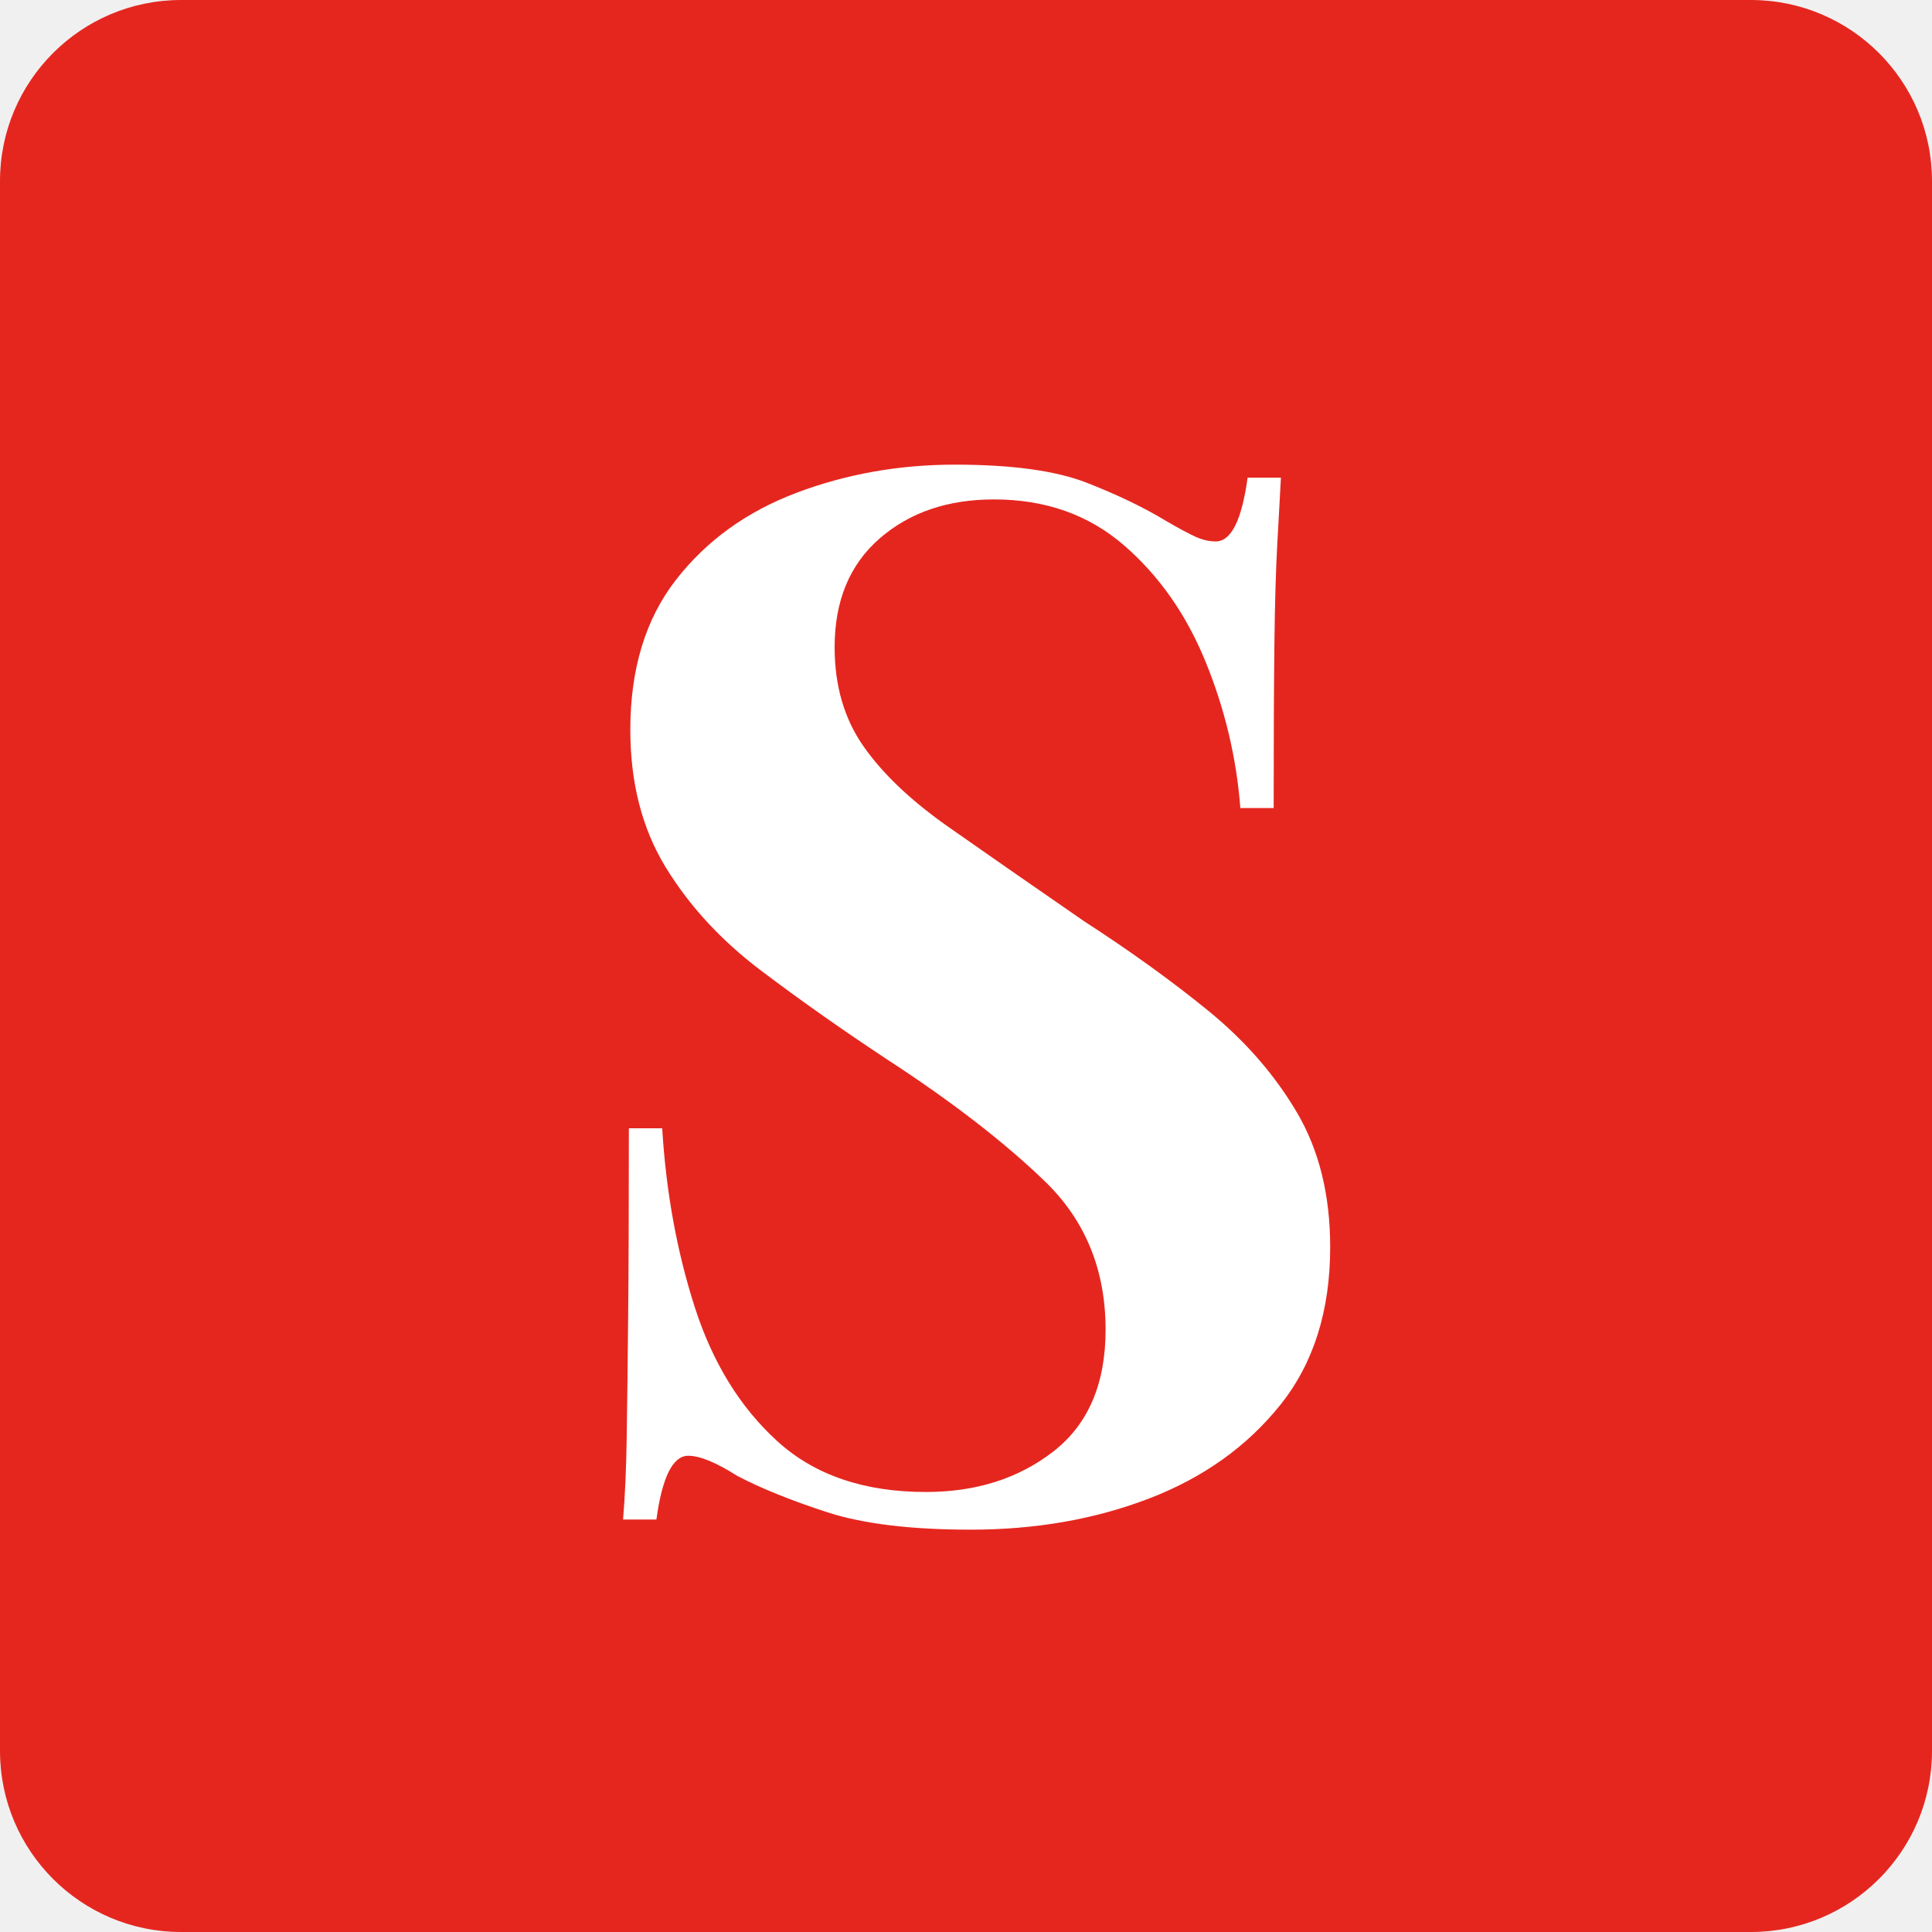
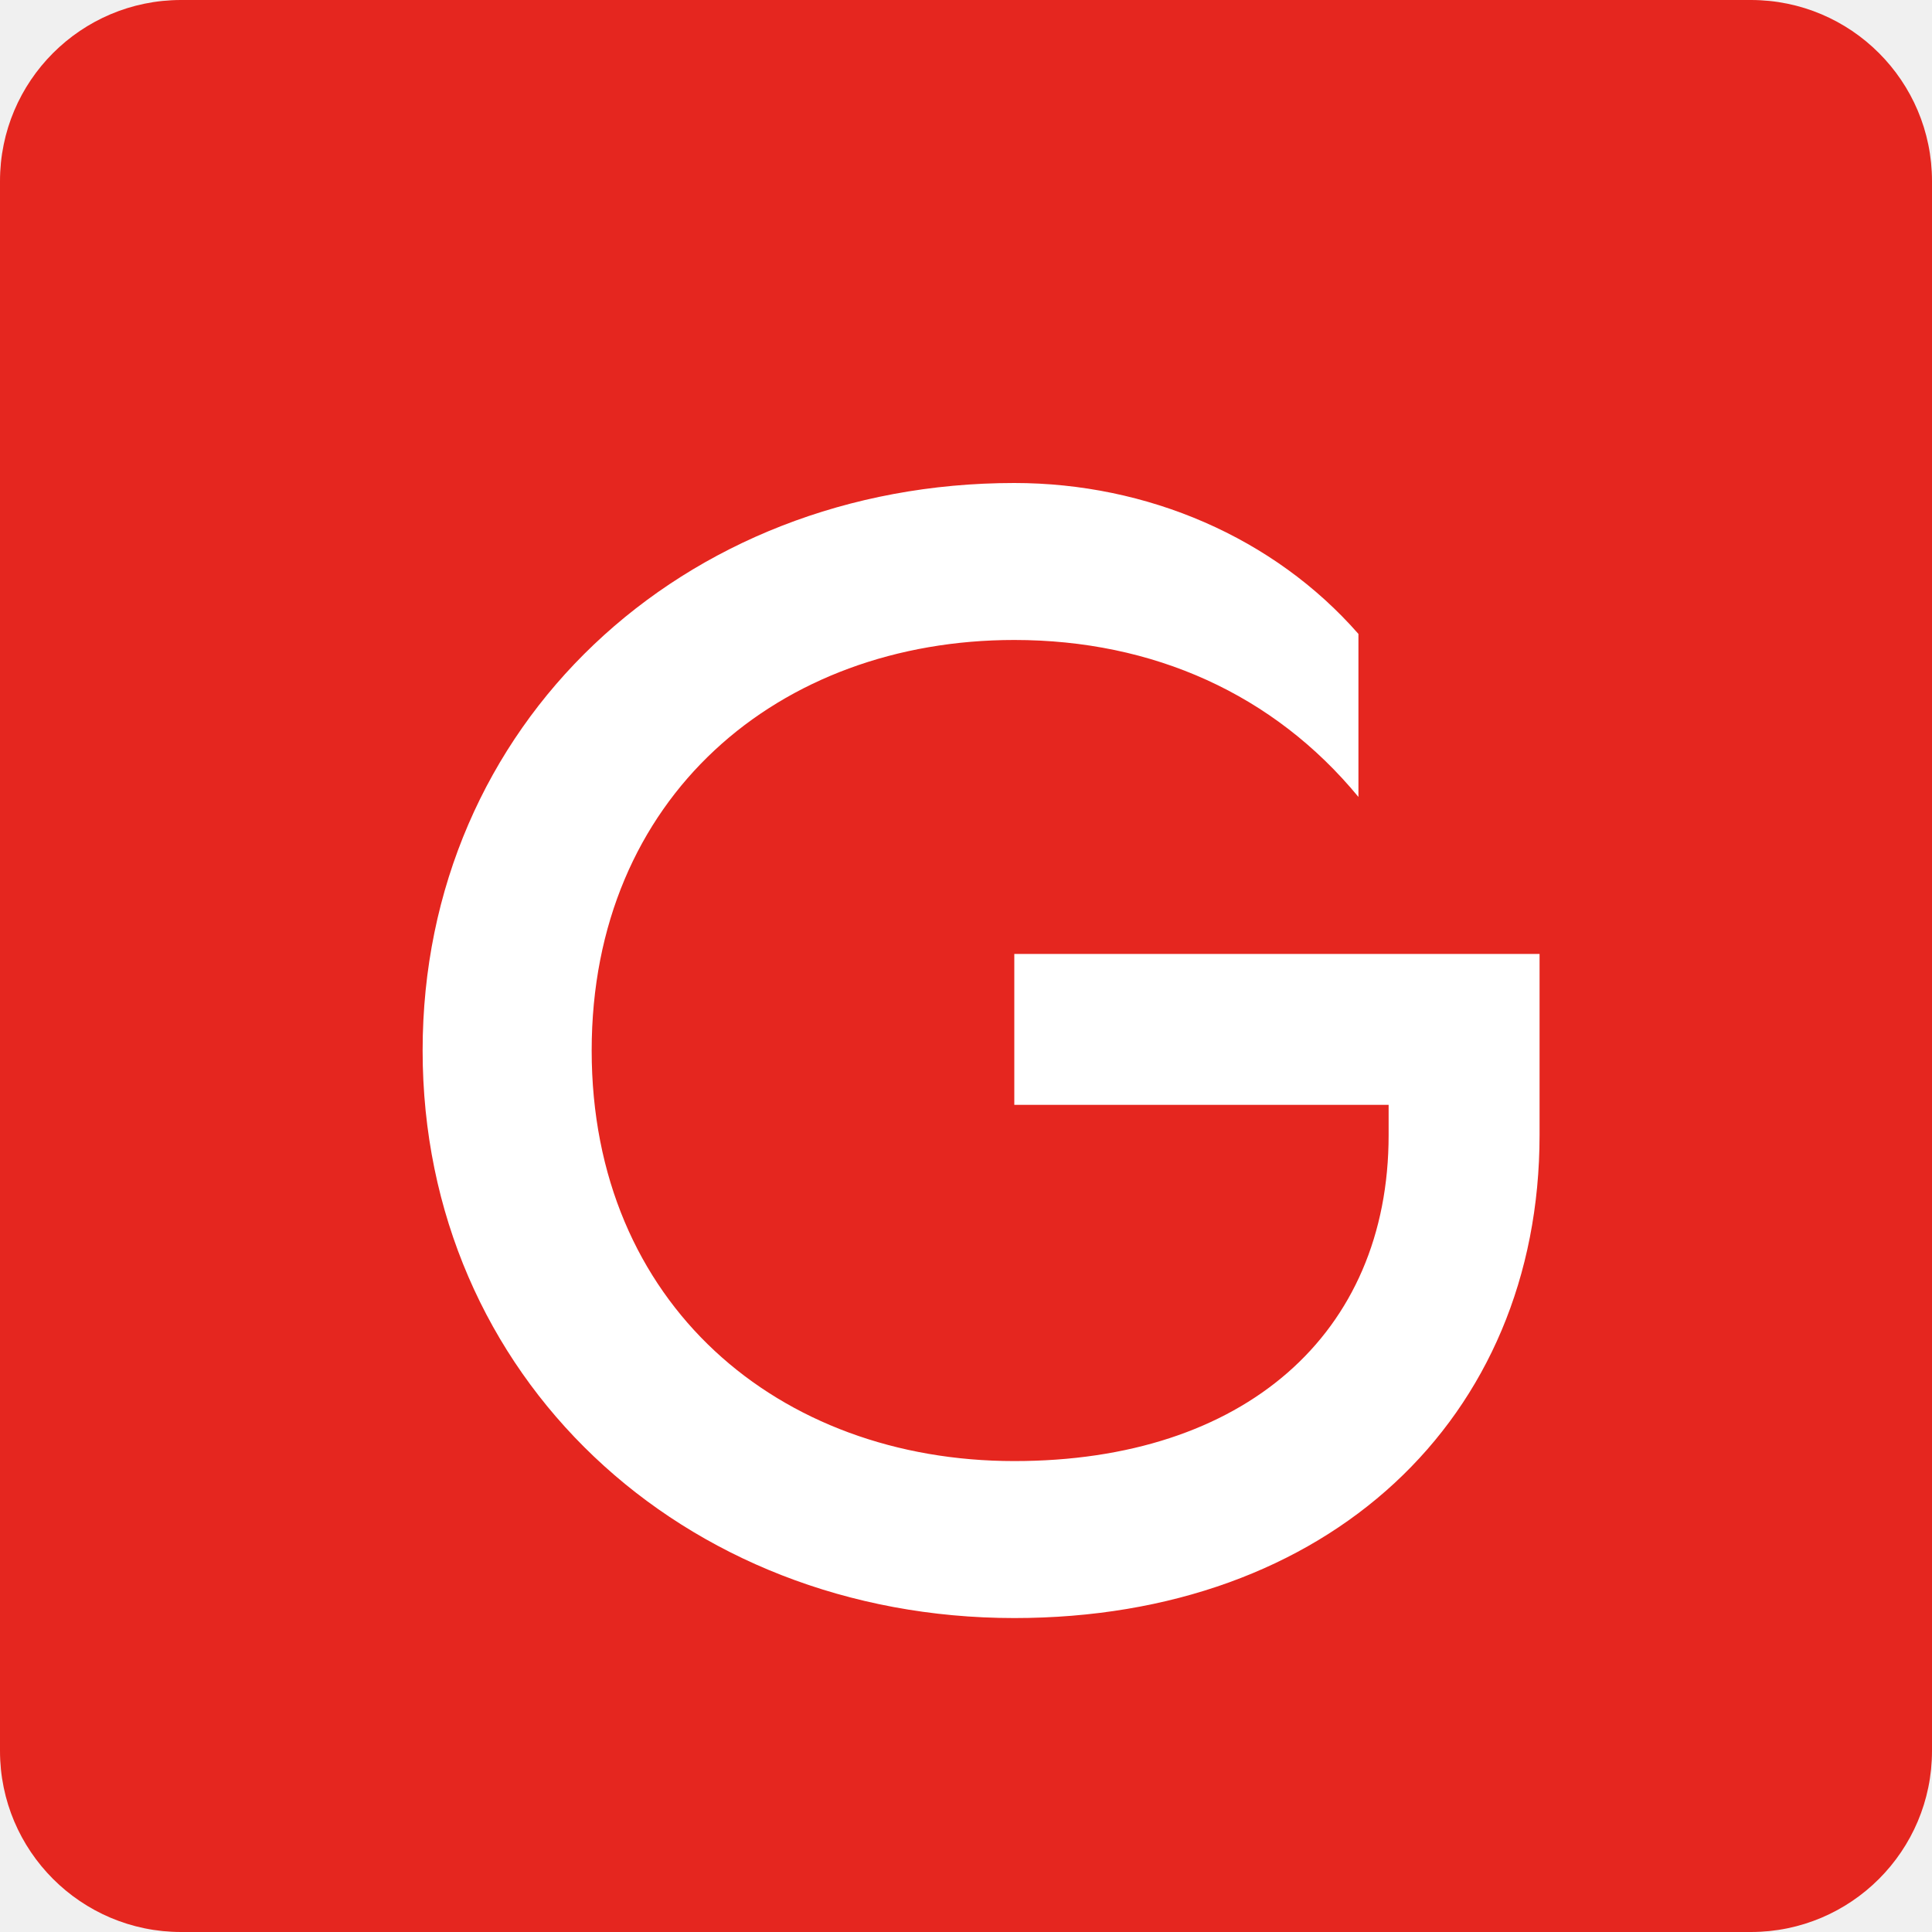
<svg xmlns="http://www.w3.org/2000/svg" width="32px" height="32px" viewBox="0 0 32 32" version="1.1">
  <g id="Page-1" stroke="none" stroke-width="1" fill="none" fill-rule="evenodd">
    <g id="Group">
      <rect id="Rectangle" fill="#E5261F" x="0" y="0" width="32" height="32" rx="3" />
-       <path d="M16.08,25.336 C17.152,25.336 18.136,25.164 19.032,24.82 C19.928,24.476 20.652,23.96 21.204,23.272 C21.756,22.584 22.032,21.712 22.032,20.656 C22.032,19.792 21.848,19.048 21.48,18.424 C21.112,17.8 20.624,17.24 20.016,16.744 C19.408,16.248 18.72,15.752 17.952,15.256 C17.072,14.648 16.324,14.128 15.708,13.696 C15.092,13.264 14.624,12.82 14.304,12.364 C13.984,11.908 13.824,11.36 13.824,10.72 C13.824,9.952 14.072,9.352 14.568,8.92 C15.064,8.488 15.696,8.272 16.464,8.272 C17.312,8.272 18.028,8.524 18.612,9.028 C19.196,9.532 19.648,10.176 19.968,10.96 C20.288,11.744 20.48,12.552 20.544,13.384 L20.544,13.384 L21.096,13.384 C21.096,12.264 21.1,11.36 21.108,10.672 C21.116,9.984 21.132,9.428 21.156,9.004 L21.17,8.757 C21.188,8.437 21.203,8.155 21.216,7.912 L21.216,7.912 L20.664,7.912 C20.568,8.616 20.392,8.968 20.136,8.968 C20.024,8.968 19.908,8.94 19.788,8.884 C19.668,8.828 19.512,8.744 19.32,8.632 C18.952,8.408 18.512,8.196 18,7.996 C17.488,7.796 16.76,7.696 15.816,7.696 C14.888,7.696 14.012,7.852 13.188,8.164 C12.364,8.476 11.7,8.956 11.196,9.604 C10.692,10.252 10.44,11.08 10.44,12.088 C10.44,12.968 10.636,13.728 11.028,14.368 C11.42,15.008 11.944,15.576 12.6,16.072 C13.256,16.568 13.96,17.064 14.712,17.56 C15.768,18.248 16.632,18.916 17.304,19.564 C17.976,20.212 18.312,21.032 18.312,22.024 C18.312,22.92 18.024,23.592 17.448,24.04 C16.872,24.488 16.168,24.712 15.336,24.712 C14.312,24.712 13.492,24.432 12.876,23.872 C12.26,23.312 11.804,22.572 11.508,21.652 C11.212,20.732 11.032,19.744 10.968,18.688 L10.968,18.688 L10.416,18.688 C10.416,19.952 10.412,20.996 10.404,21.82 C10.396,22.644 10.388,23.312 10.38,23.824 C10.372,24.336 10.352,24.784 10.32,25.168 L10.32,25.168 L10.872,25.168 C10.968,24.464 11.144,24.112 11.4,24.112 C11.592,24.112 11.864,24.224 12.216,24.448 C12.616,24.656 13.112,24.856 13.704,25.048 C14.296,25.24 15.088,25.336 16.08,25.336 Z" id="G" fill="#FFFFFF" fill-rule="nonzero" />
+       <path d="M22.5,10.5 L22.5,13.2 C21.1,11.5 19.1,10.6 16.8,10.6 C12.9,10.6 9.8,13.2 9.8,17.4 C9.8,21.6 12.9,24.2 16.8,24.2 C20.6,24.2 23,22.1 23,18.8 L23,18.3 L16.8,18.3 L16.8,15.8 L25.5,15.8 L25.5,18.8 C25.5,23.5 22,26.8 16.8,26.8 C11.3,26.8 7,22.8 7,17.4 C7,12 11.3,8 16.8,8 C19,8 21.1,8.9 22.5,10.5 Z" id="G" fill="#FFFFFF" fill-rule="nonzero" />
    </g>
  </g>
</svg>
